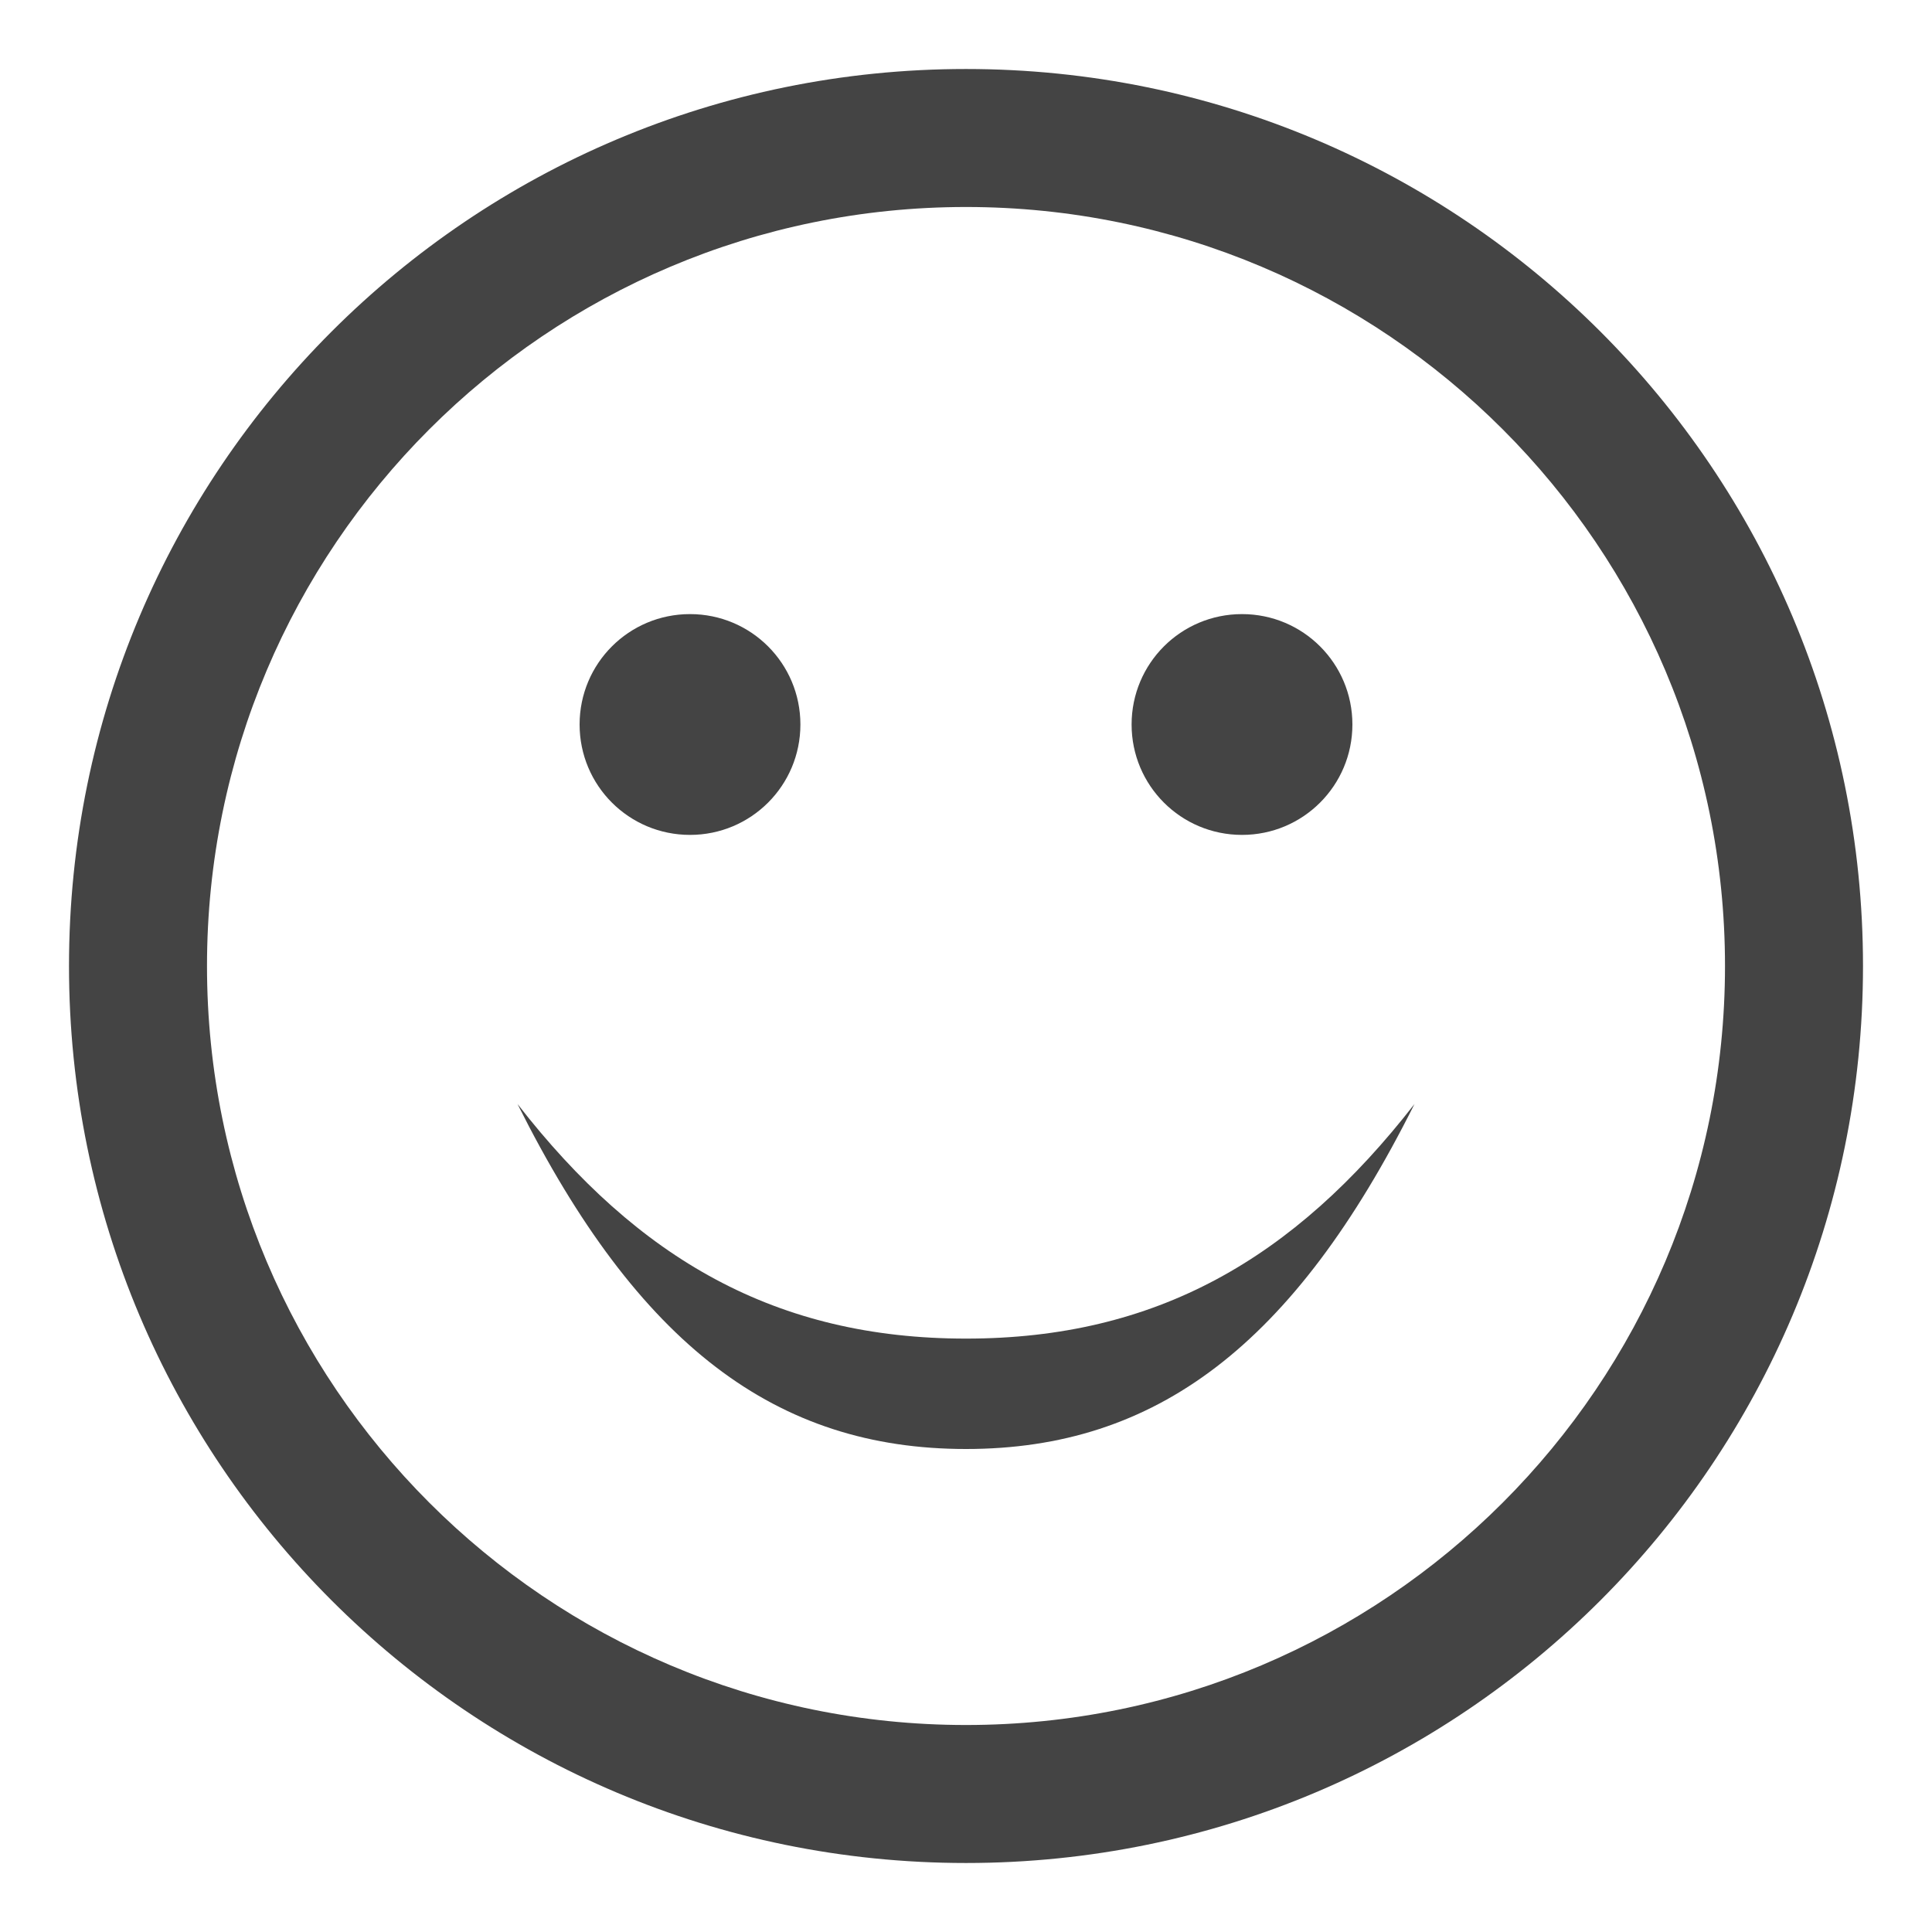
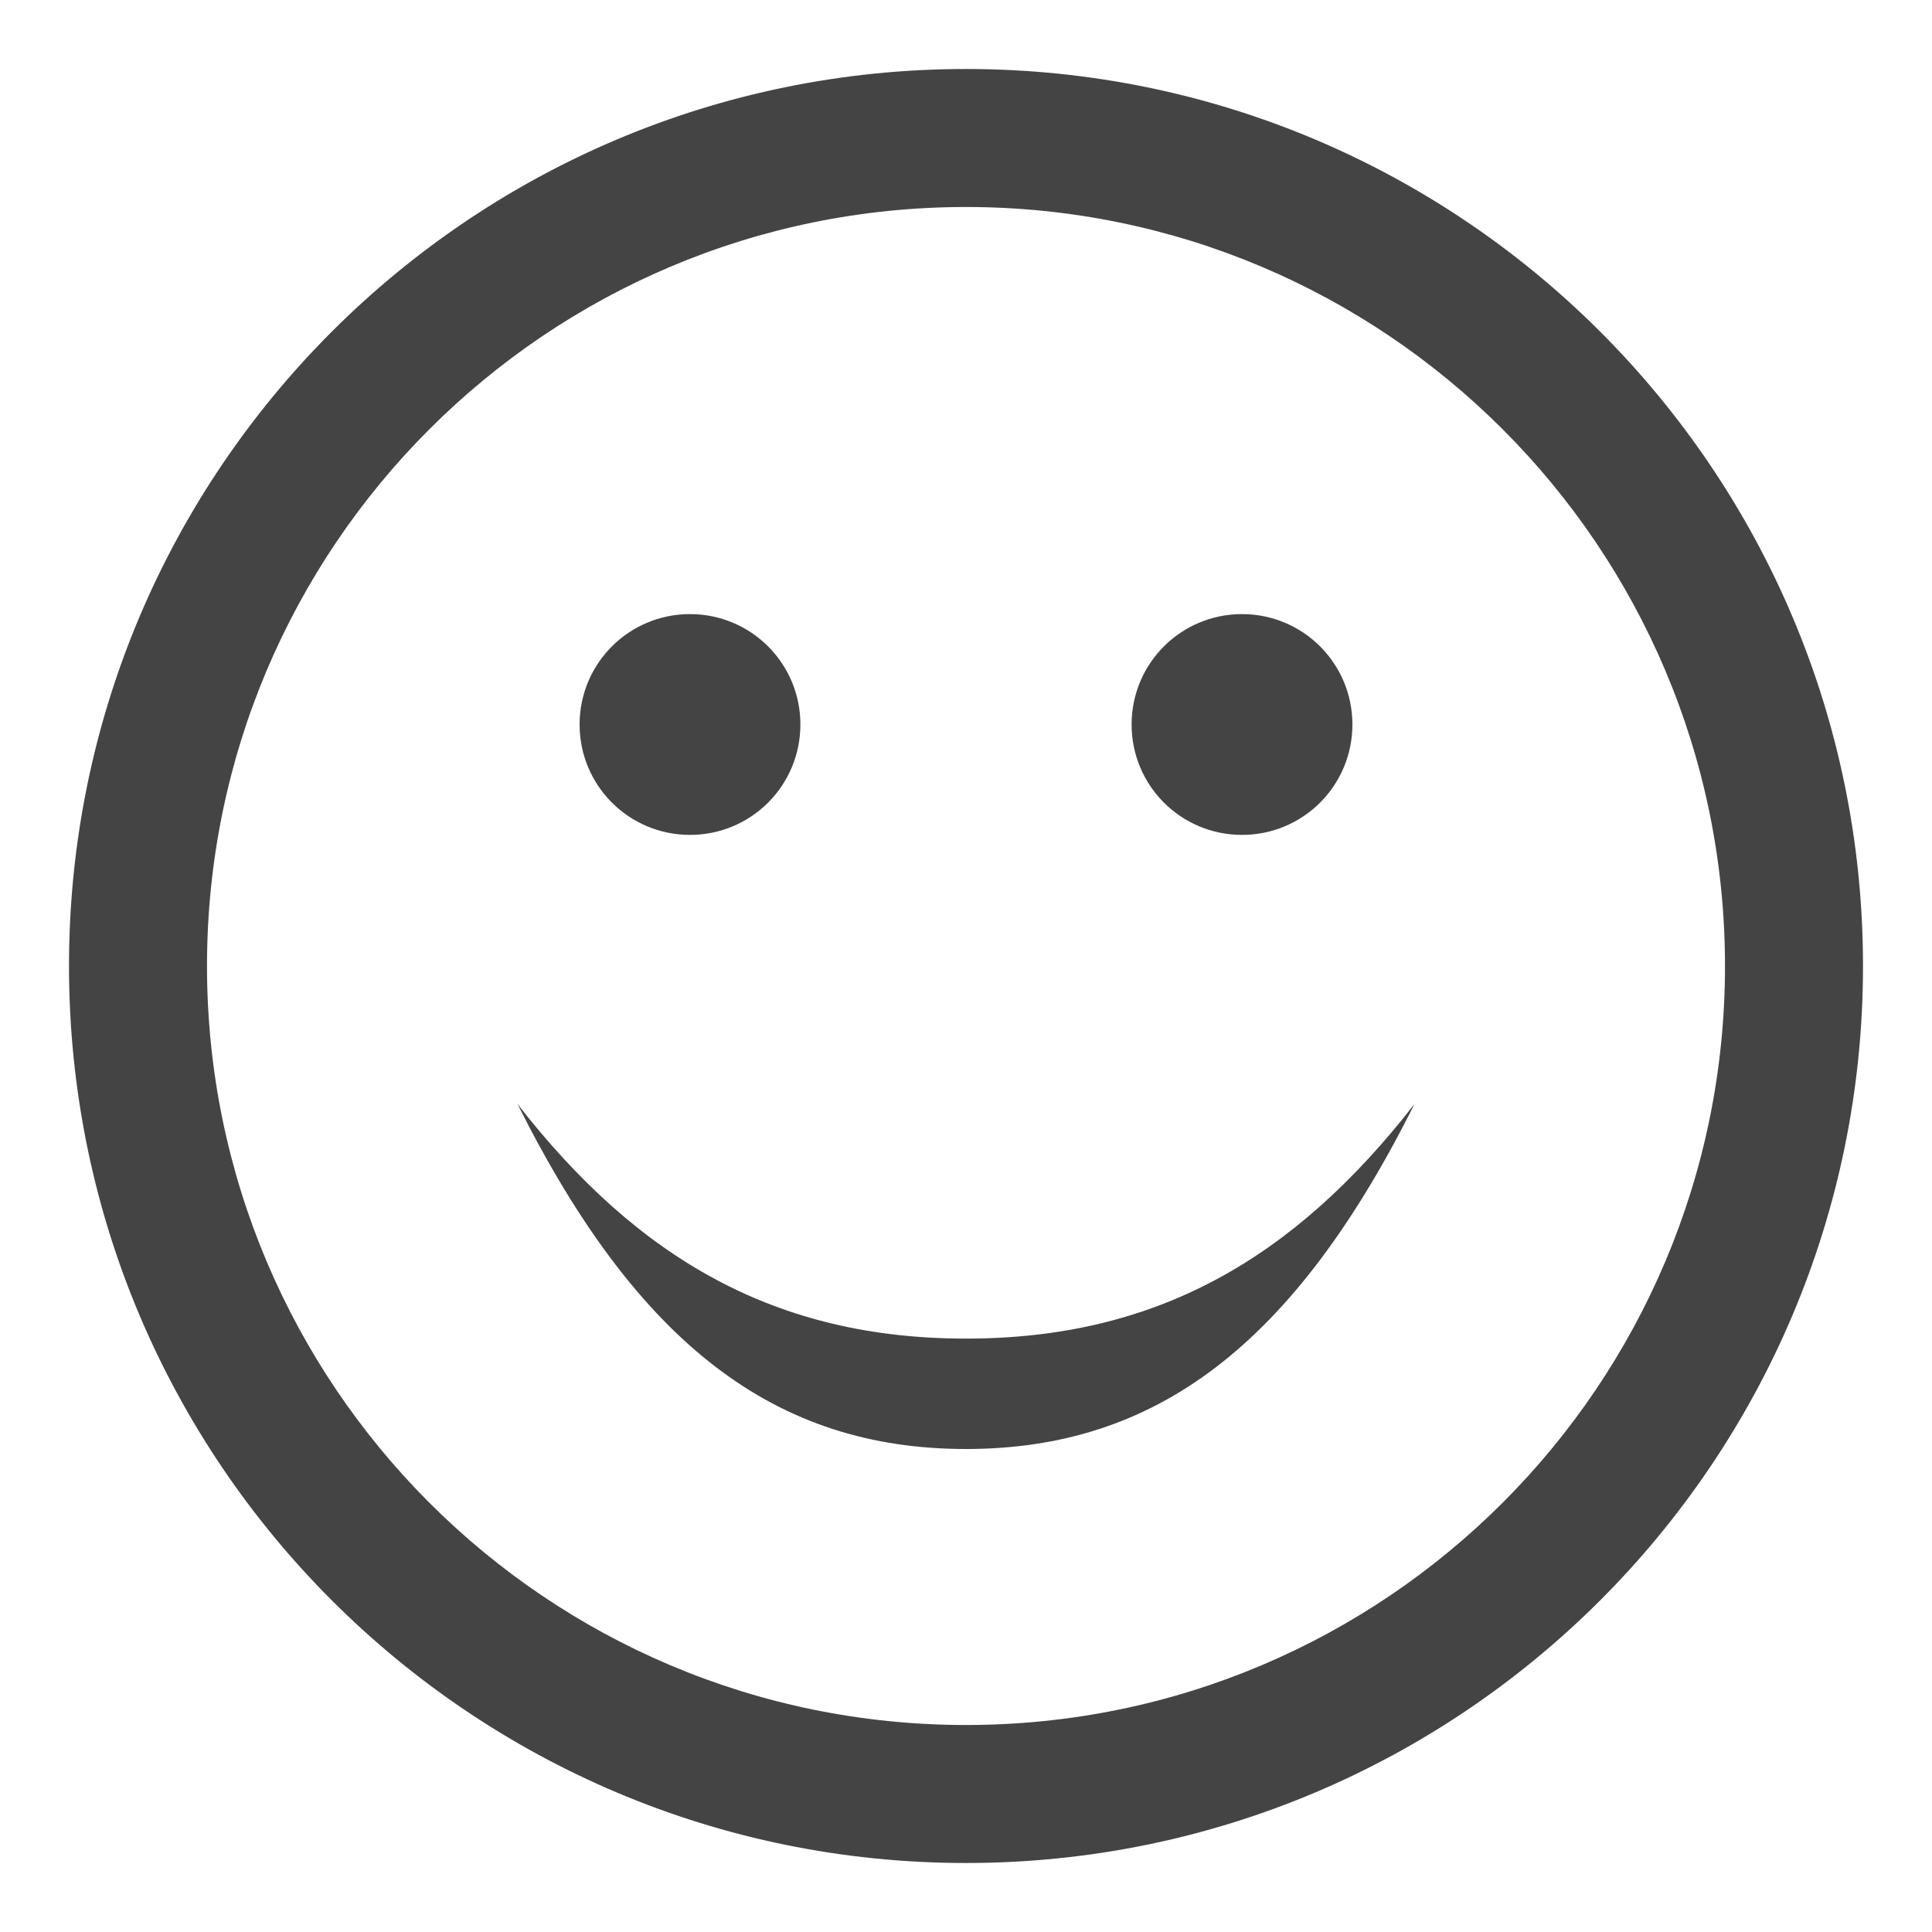
<svg xmlns="http://www.w3.org/2000/svg" width="56" height="56" viewBox="0 0 56 56" fill="none">
-   <path fill-rule="evenodd" clip-rule="evenodd" d="M28 2C42.37 2 54 13.63 54 28C54 42.37 42.37 54 28 54C13.63 54 2 42.37 2 28C2 13.63 13.63 2 28 2ZM28 6C15.85 6 6 15.85 6 28C6 40.15 15.85 50 28 50C40.15 50 50 40.15 50 28C50 15.85 40.15 6 28 6Z" fill="#444" />
+   <path d="M28 2A26 26 0 1 1 28 54A26 26 0 1 1 28 2ZM28 6A22 22 0 1 0 28 50A22 22 0 1 0 28 6Z" fill="#444" />
  <path d="M23.2 21C23.2 22.77 21.77 24.2 20 24.2C18.23 24.2 16.8 22.77 16.8 21C16.8 19.23 18.23 17.8 20 17.8C21.77 17.8 23.2 19.23 23.2 21Z" fill="#444" />
  <path d="M39.2 21C39.2 22.77 37.77 24.2 36 24.2C34.23 24.2 32.8 22.77 32.8 21C32.8 19.23 34.23 17.8 36 17.8C37.77 17.8 39.2 19.23 39.2 21Z" fill="#444" />
  <path d="M15 32C18.5 39 22.5 42 28 42C33.5 42 37.5 39 41 32C37.5 36.5 33.5 38.8 28 38.8C22.5 38.8 18.5 36.5 15 32Z" fill="#444" />
</svg>
